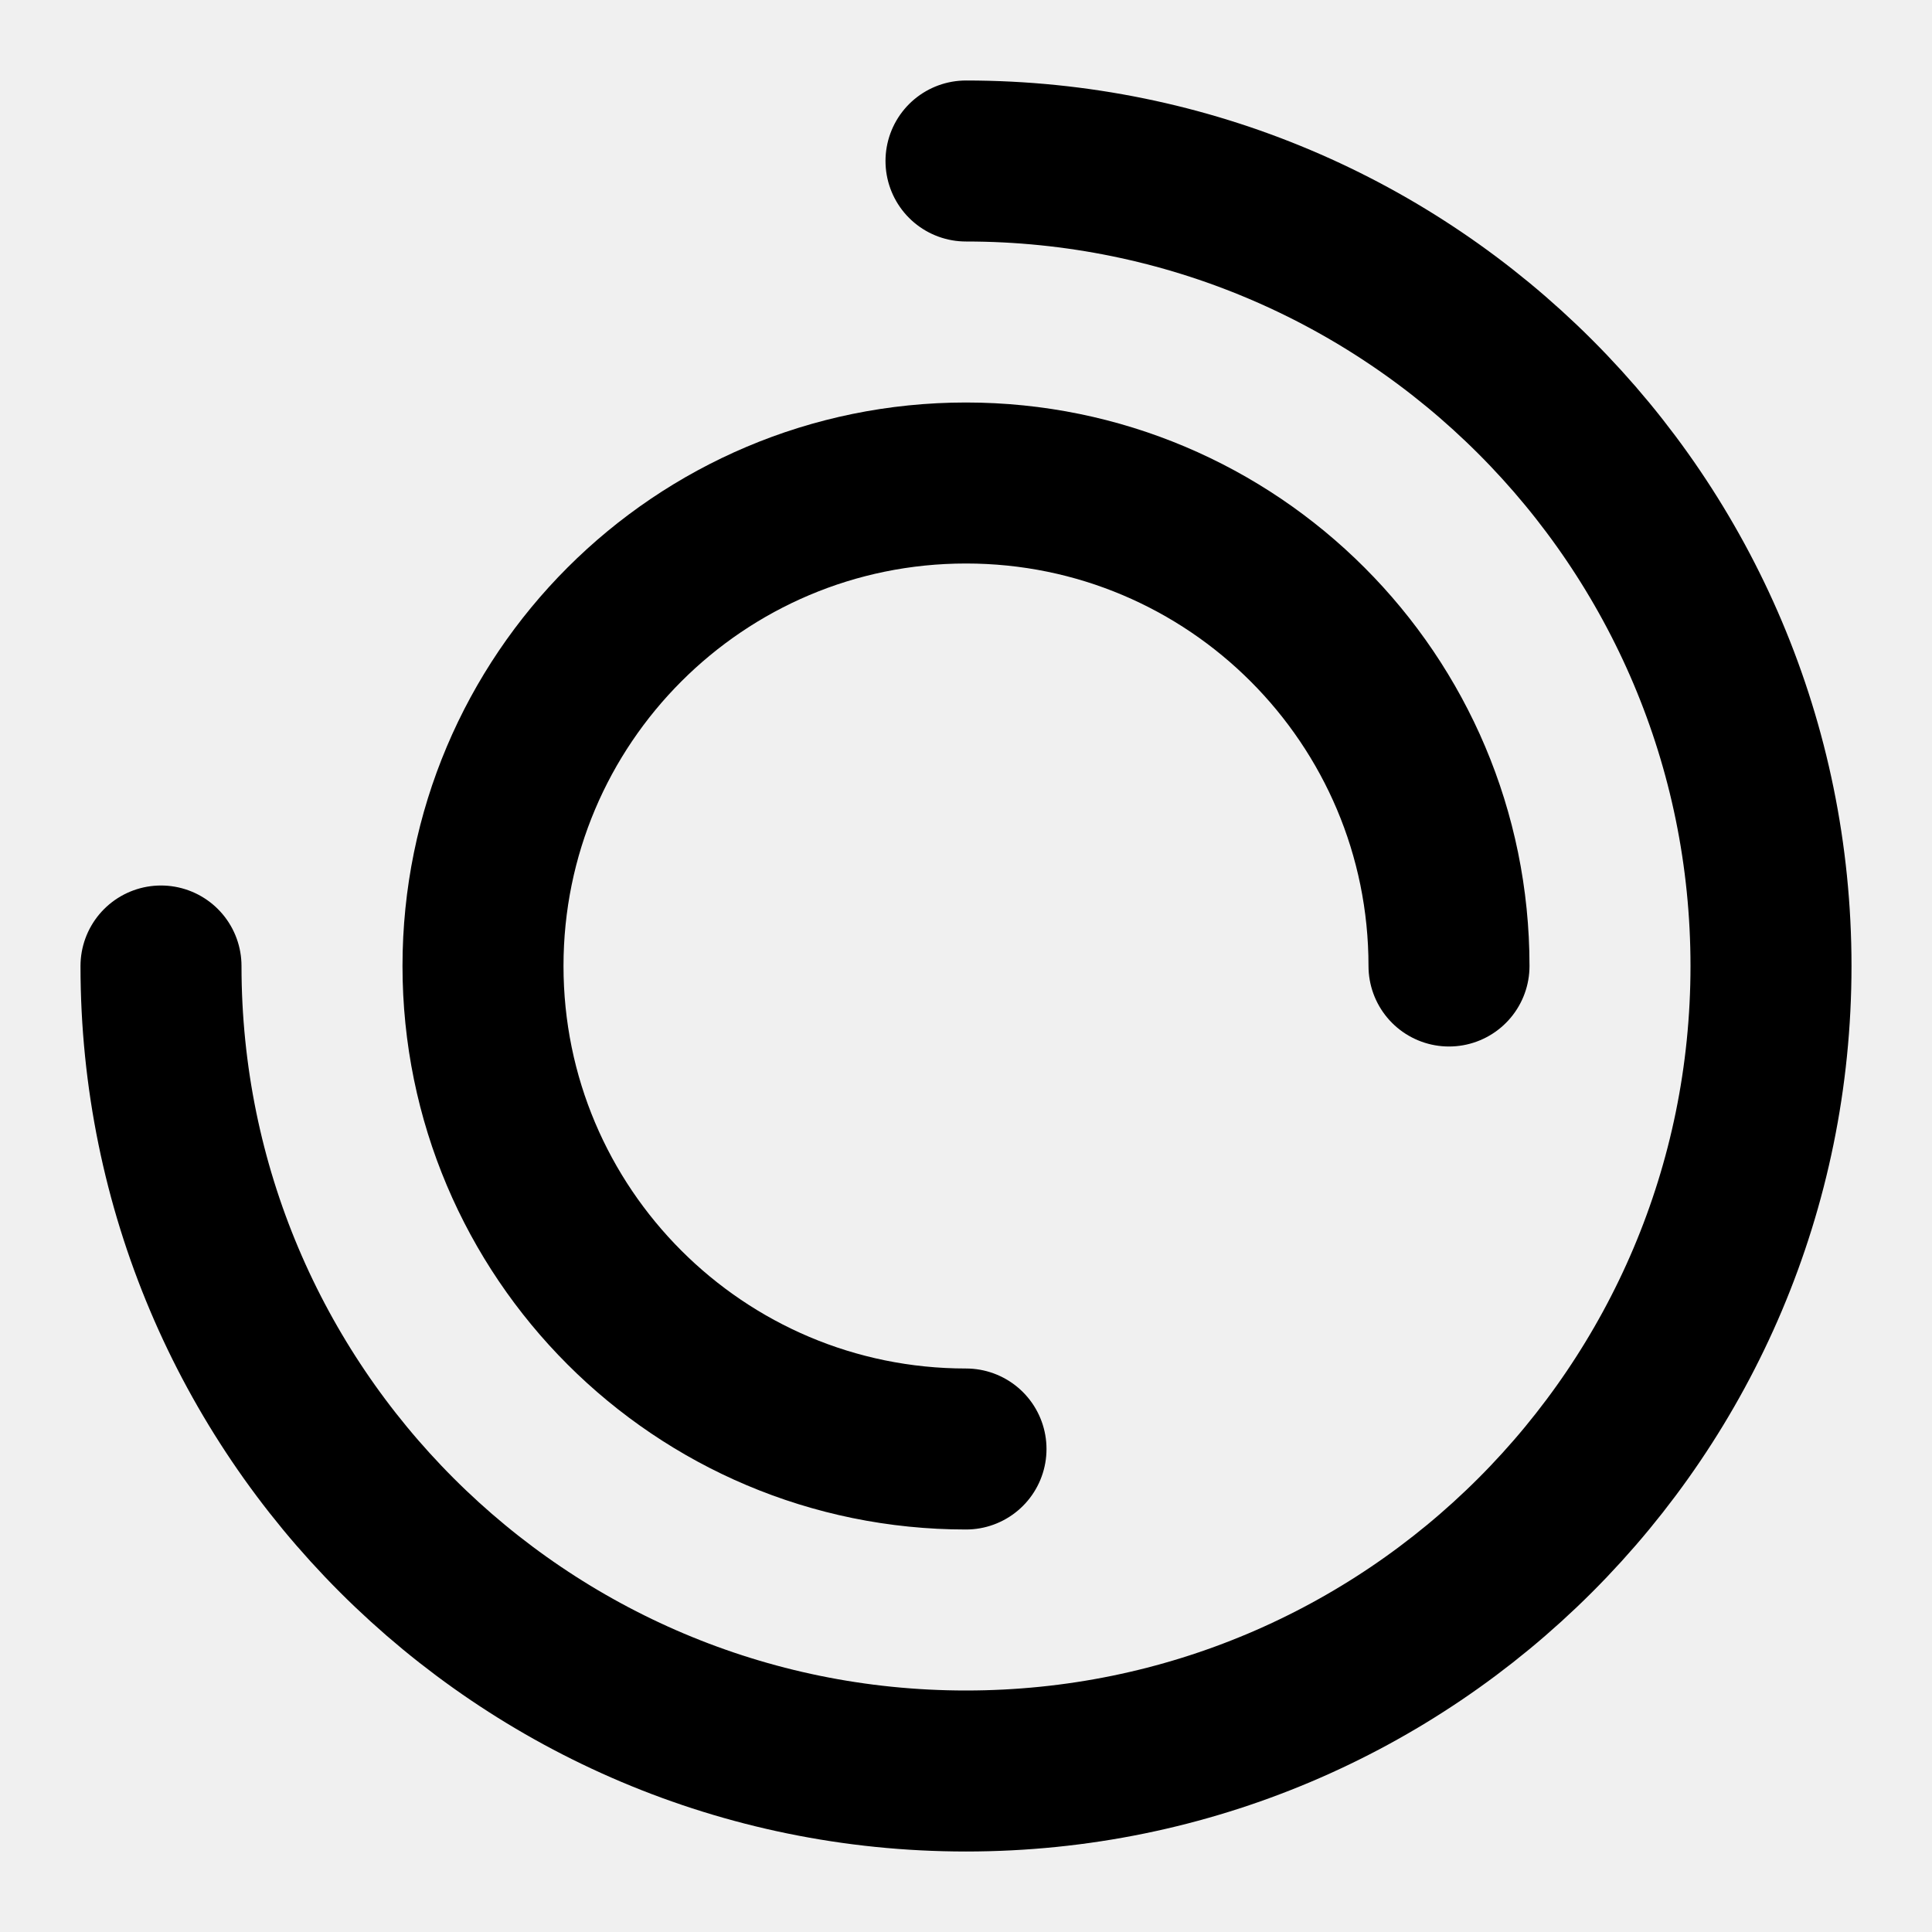
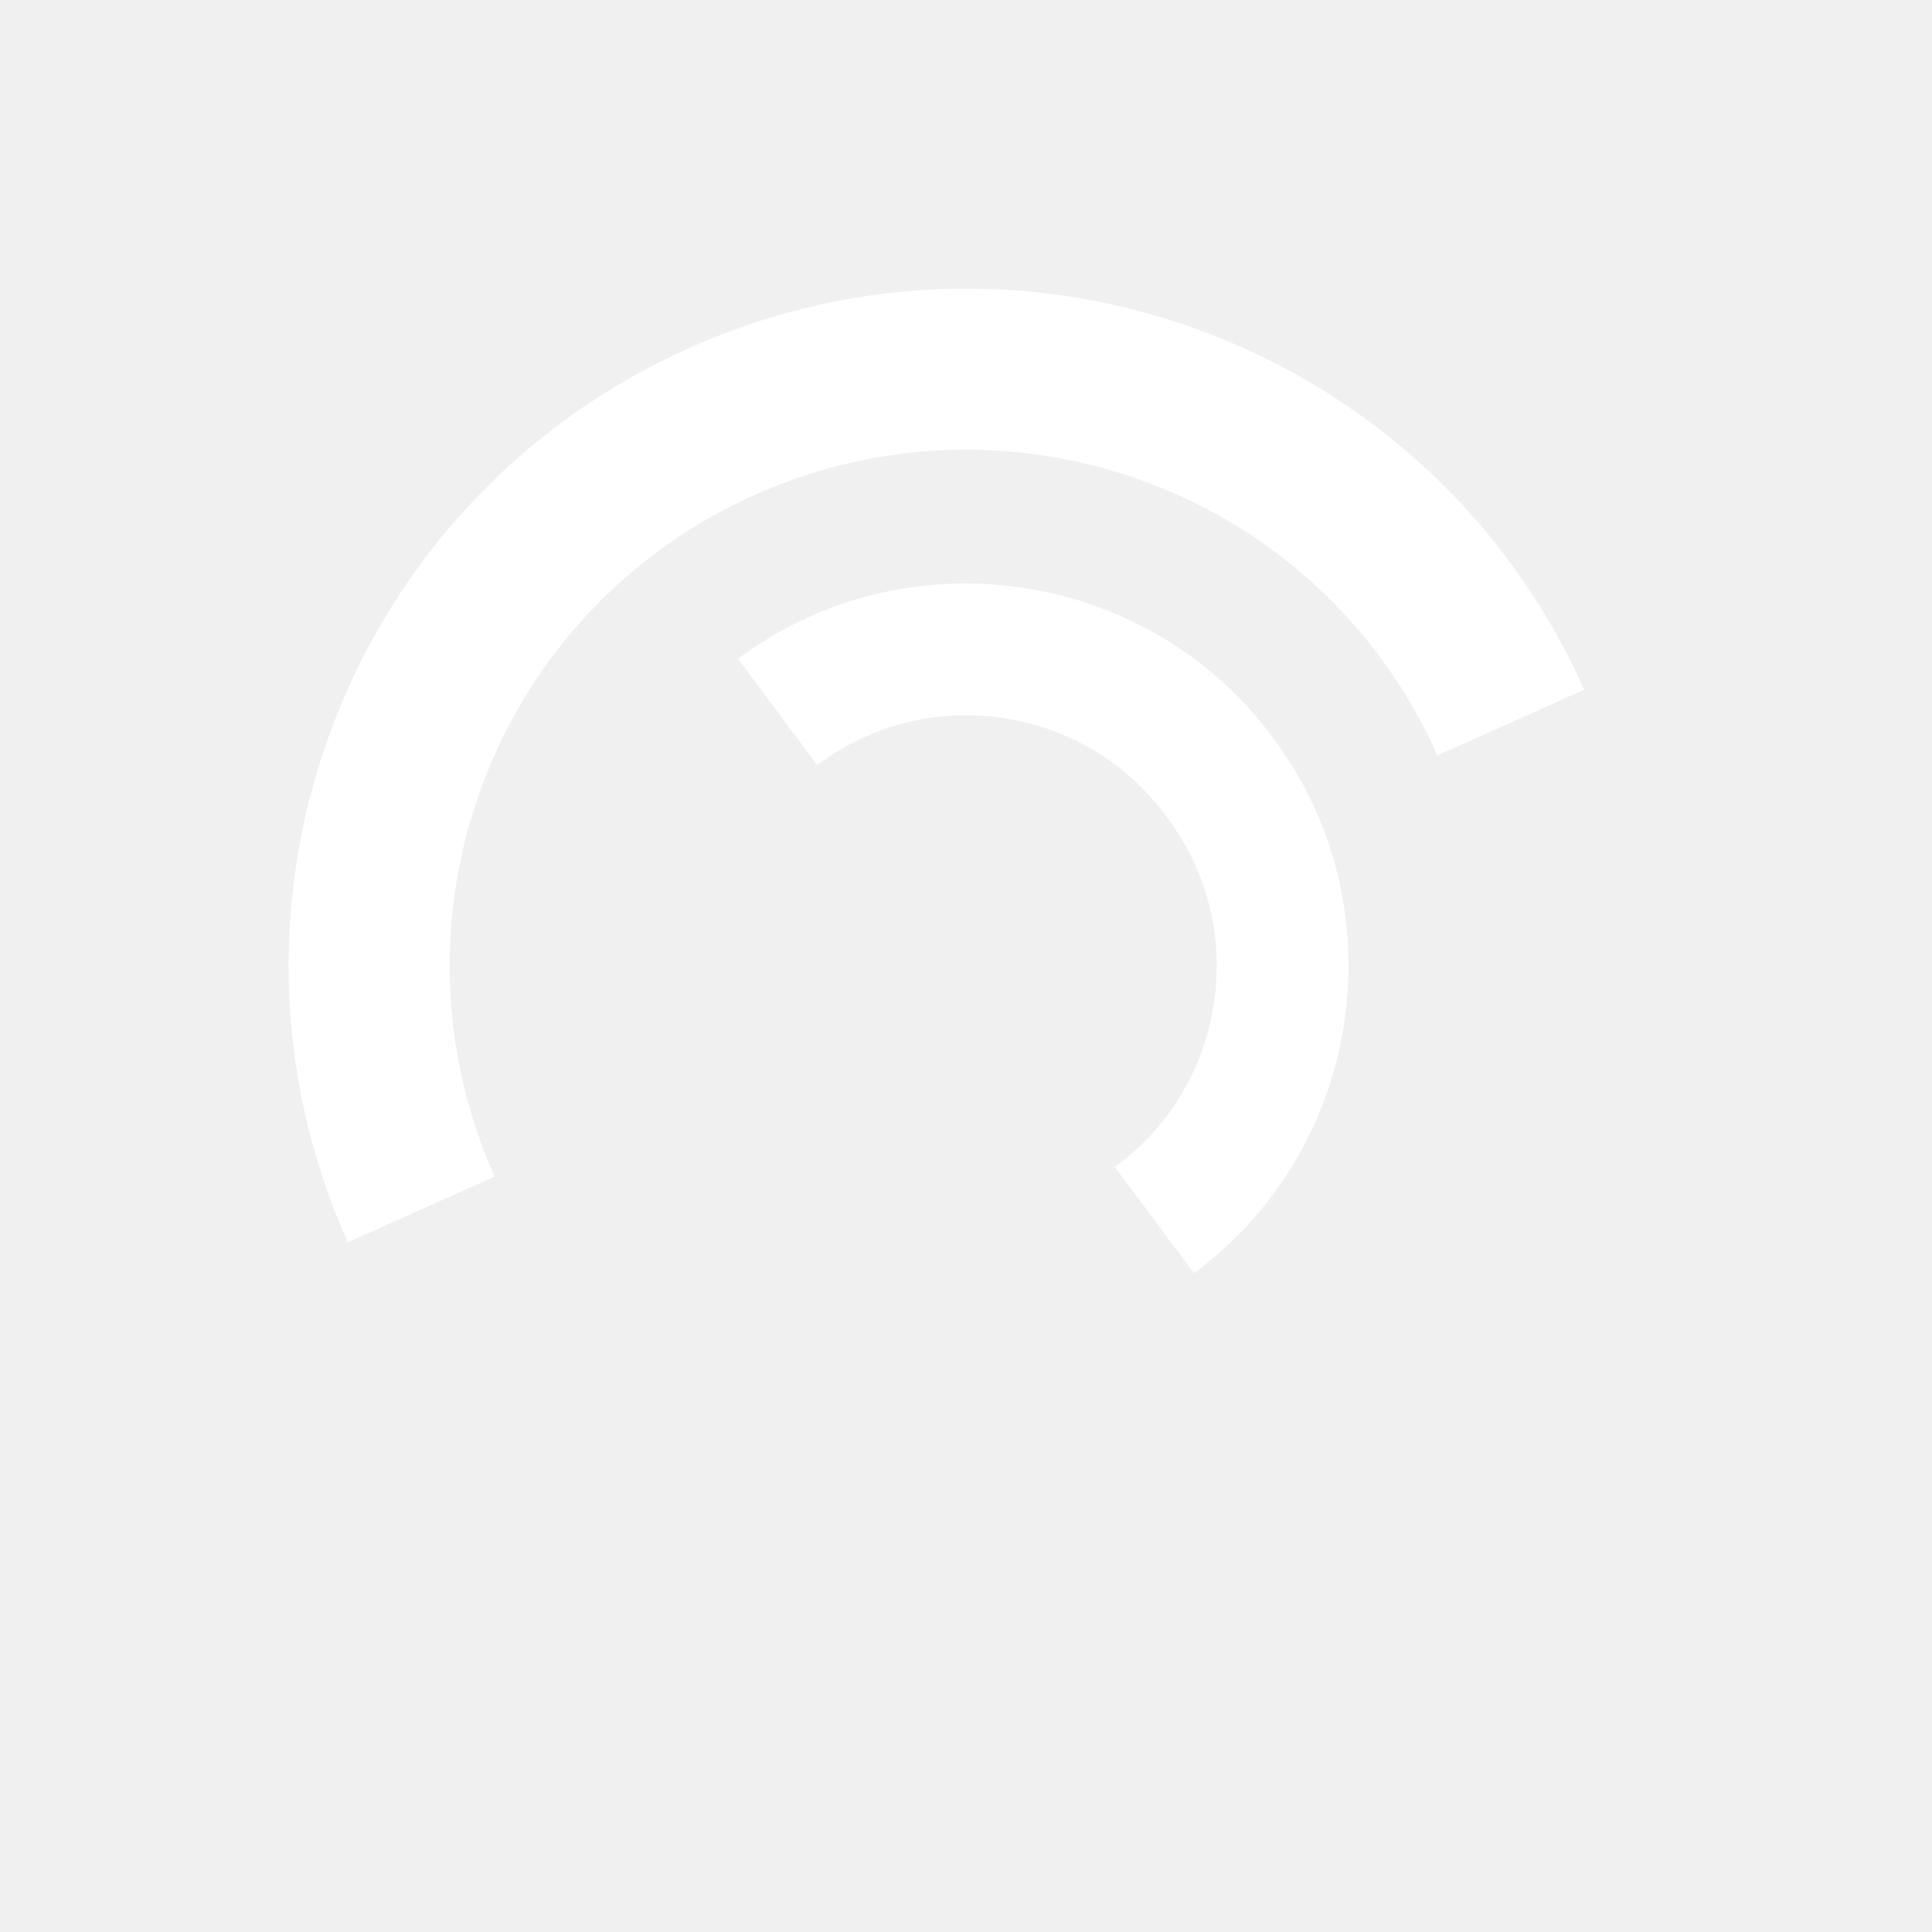
- <svg xmlns="http://www.w3.org/2000/svg" width="24" height="24" viewBox="0 0 24 24" fill="none">
-   <path d="M2 12C2 17.523 6.477 22 12 22C17.523 22 22 17.523 22 12C22 6.477 17.523 2 12 2" fill="none" />
-   <path d="M2 12C2 17.523 6.477 22 12 22C17.523 22 22 17.523 22 12C22 6.477 17.523 2 12 2" stroke="currentColor" stroke-width="2" stroke-linecap="round" stroke-linejoin="round">
- &gt;
- <animateTransform attributeName="transform" attributeType="XML" type="rotate" from="0 5 5 " to="-360 5 5 " dur="10s" repeatCount="indefinite" />
+ <svg xmlns="http://www.w3.org/2000/svg" width="24" height="24" version="1.1" id="L7" x="0px" y="0px" viewBox="0 0 100 100" enable-background="new 0 0 100 100" xml:space="preserve">
+   <path fill="#fff" d="M42.3,39.6c5.7-4.3,13.9-3.1,18.1,2.7c4.3,5.7,3.1,13.9-2.7,18.1l4.1,5.5c8.8-6.5,10.6-19,4.1-27.7   c-6.5-8.8-19-10.6-27.7-4.1L42.3,39.6z">
+     <animateTransform attributeName="transform" attributeType="XML" type="rotate" dur="1s" from="0 50 50" to="-360 50 50" repeatCount="indefinite" />
  </path>
-   <path d="M18 12C18 8.686 15.314 6 12 6C8.686 6 6 8.686 6 12C6 15.314 8.686 18 12 18" stroke="currentColor" stroke-width="2" stroke-linecap="round" stroke-linejoin="round" />
+   <path fill="#fff" d="M82,35.7C74.1,18,53.4,10.1,35.7,18S10.1,46.6,18,64.3l7.6-3.4c-6-13.5,0-29.3,13.5-35.3s29.3,0,35.3,13.5   L82,35.7z">
+     <animateTransform attributeName="transform" attributeType="XML" type="rotate" dur="2s" from="0 50 50" to="360 50 50" repeatCount="indefinite" />
+   </path>
</svg>
